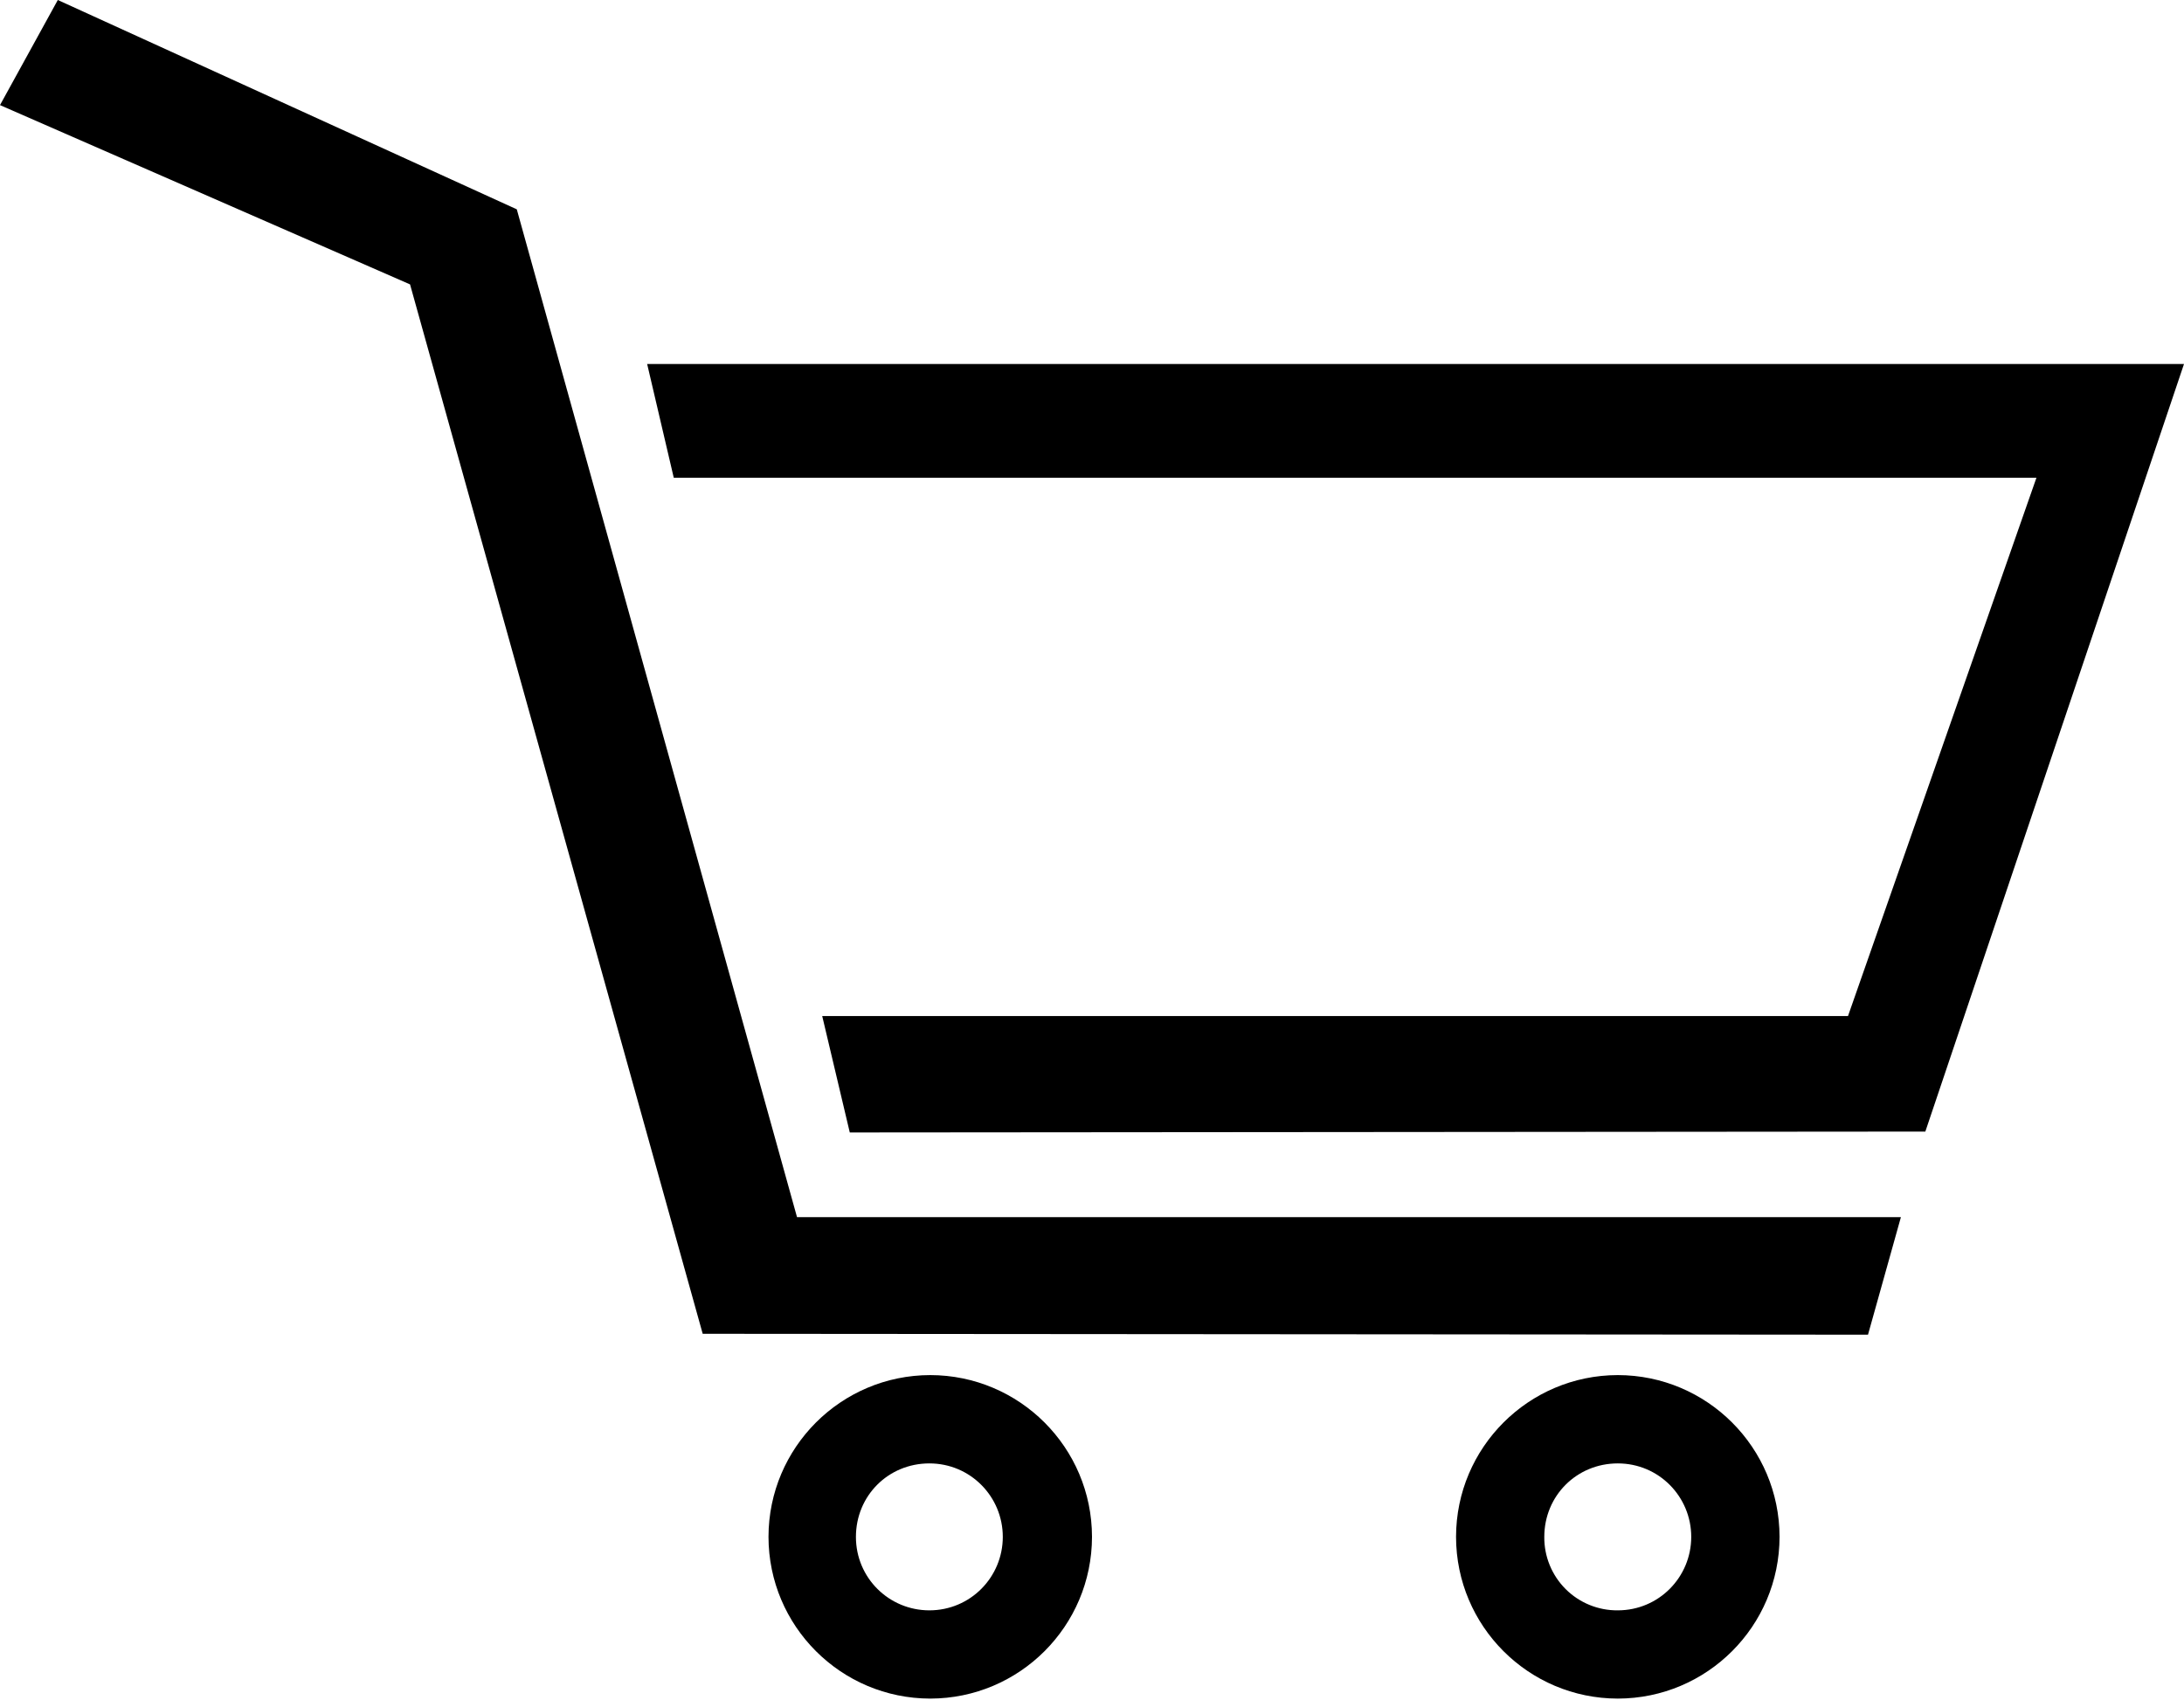
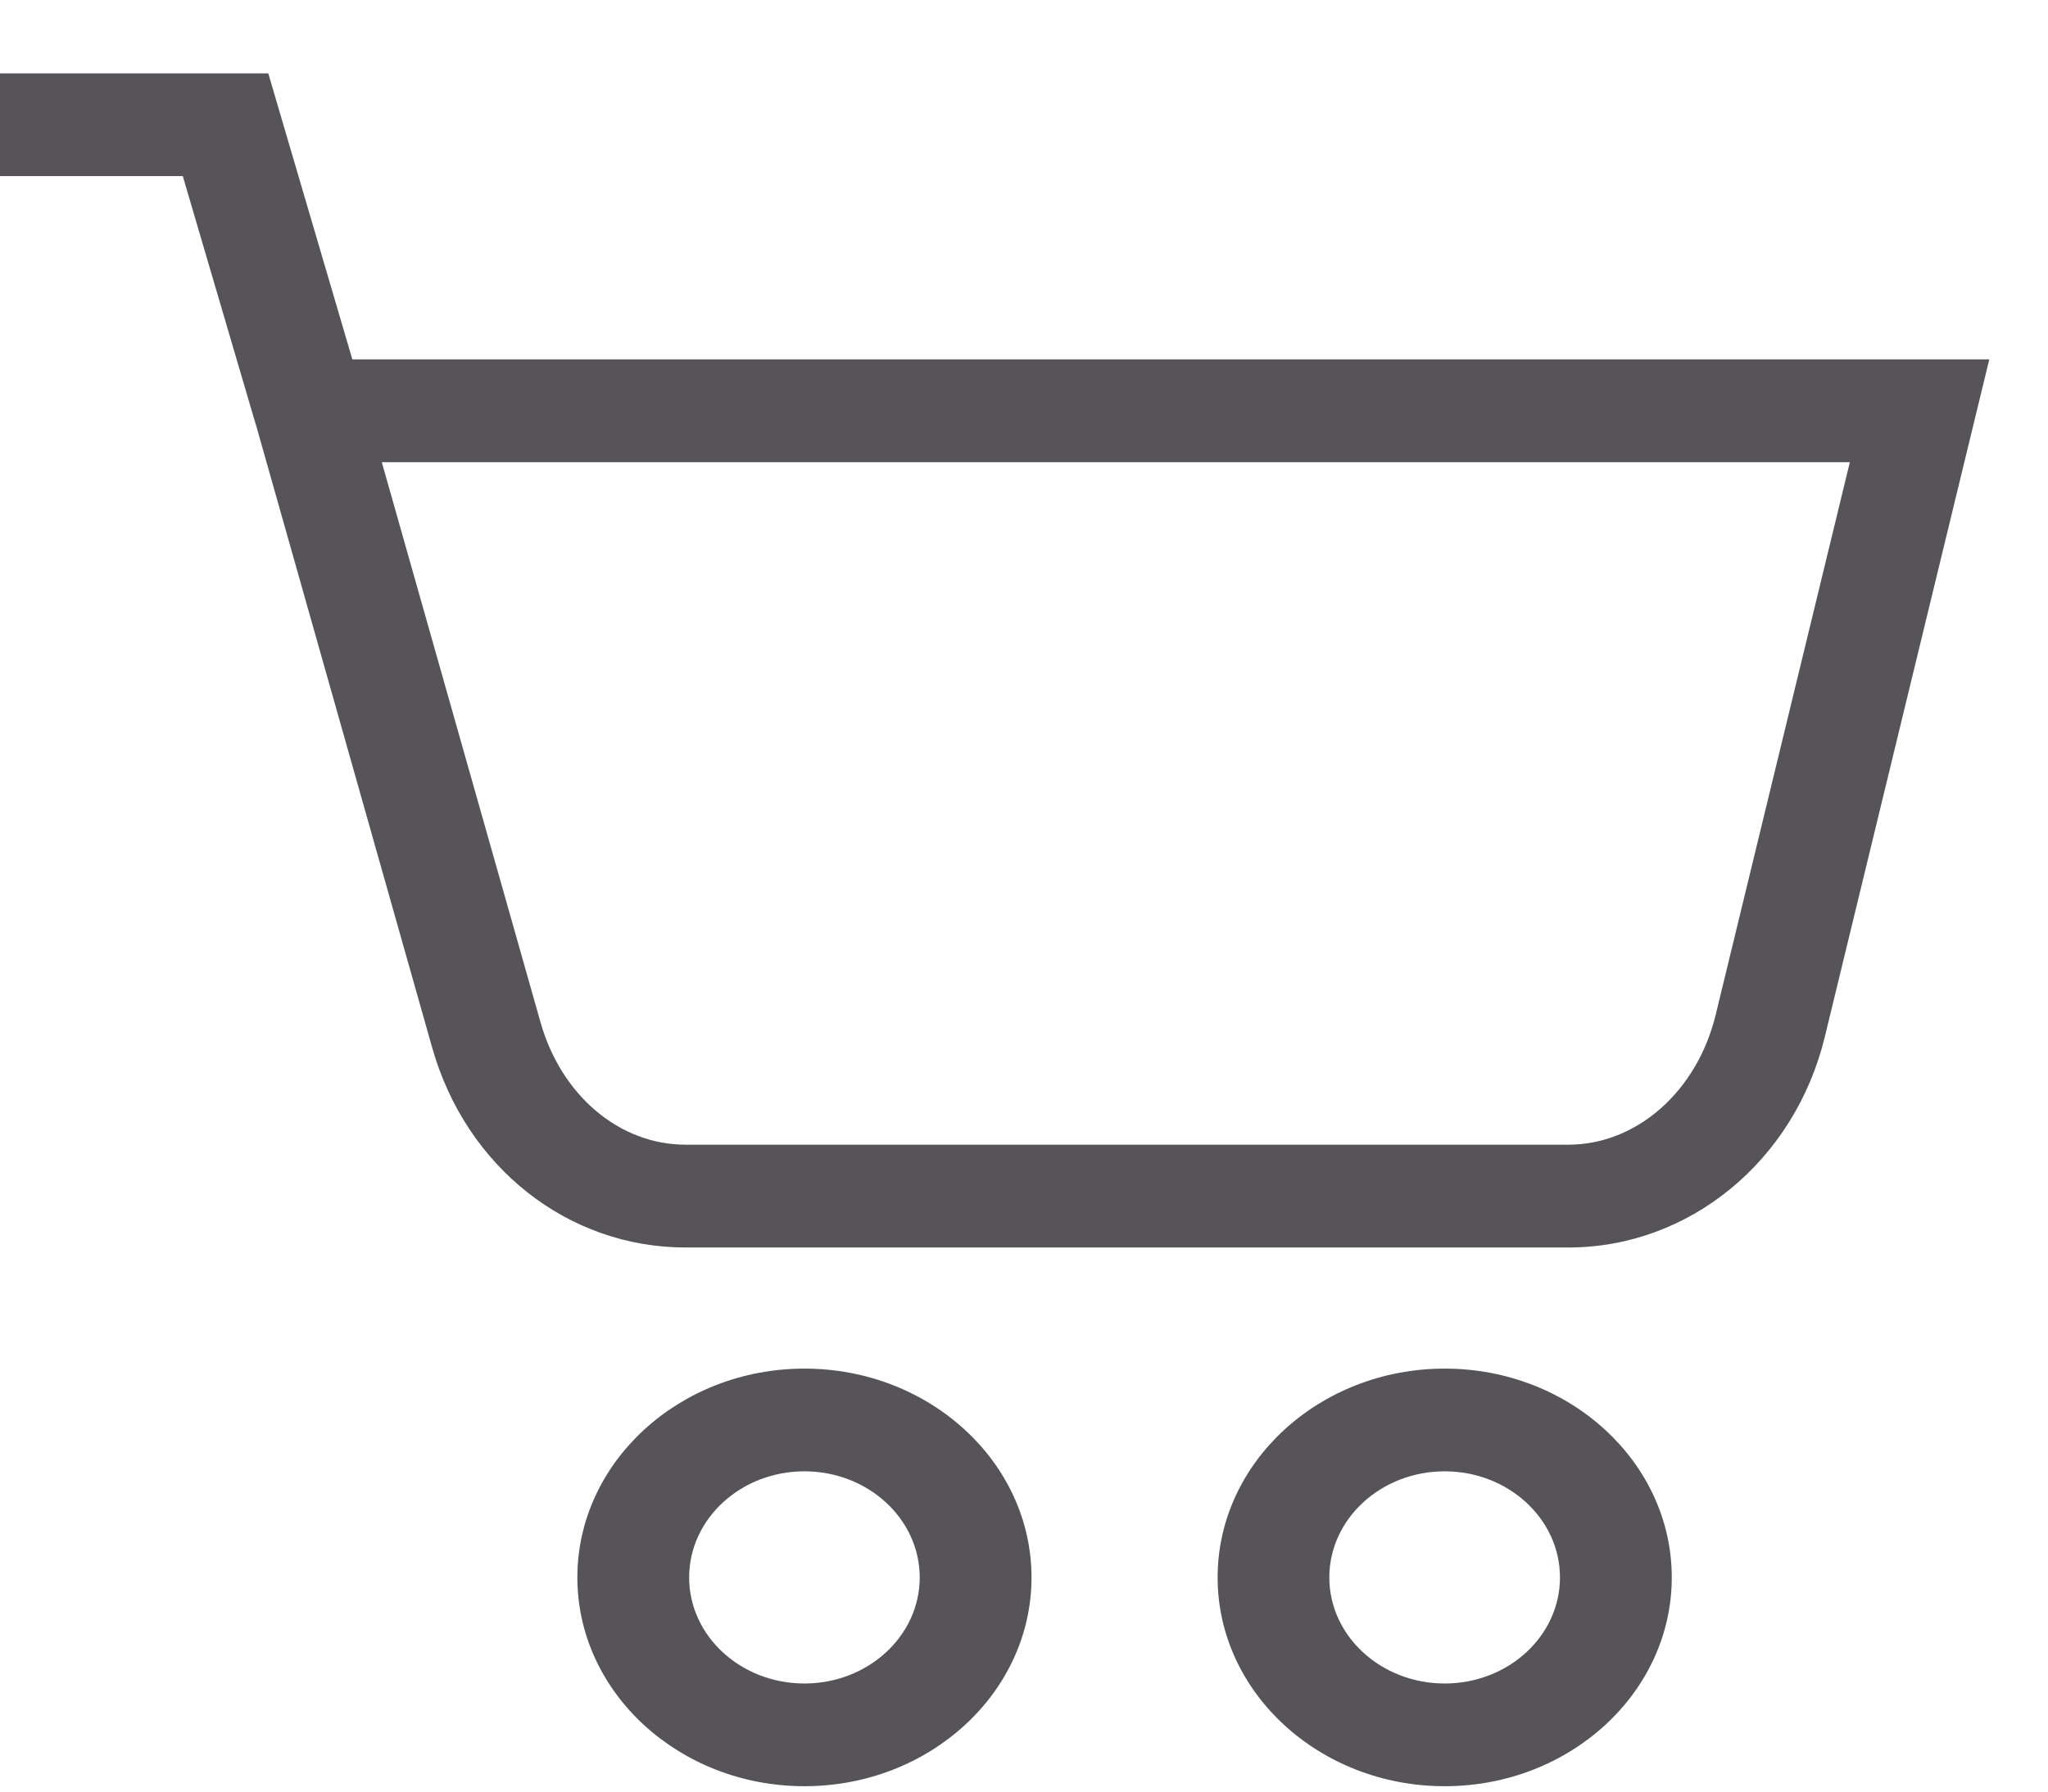
- <svg xmlns="http://www.w3.org/2000/svg" width="32" height="25" viewBox="0 0 32 25">
-   <g fill="#000" fill-rule="evenodd">
-     <path fill-rule="nonzero" d="M23.704 20.148a2.373 2.373 0 0 0-2.37 2.37 2.373 2.373 0 0 0 2.37 2.37 2.373 2.373 0 0 0 2.37-2.37 2.373 2.373 0 0 0-2.37-2.37m1.076 2.37c0 .59-.474 1.077-1.076 1.077a1.066 1.066 0 0 1-1.077-1.076c0-.603.475-1.077 1.077-1.077s1.076.487 1.076 1.077M13.63 20.148a2.373 2.373 0 0 0-2.37 2.37 2.373 2.373 0 0 0 2.37 2.37 2.373 2.373 0 0 0 2.37-2.37 2.373 2.373 0 0 0-2.37-2.37m1.063 2.37c0 .59-.474 1.077-1.076 1.077-.59 0-1.076-.474-1.076-1.076 0-.603.474-1.077 1.076-1.077.602 0 1.076.487 1.076 1.077" />
-     <path d="M12.451 16.593l-.404-1.706h15.03L29.838 7H9.872l-.39-1.667H32L28.21 16.58z" />
-     <path d="M27.37 19.556l-17.074-.013L6.008 4.167 0 1.54.847 0l6.725 3.067 4.106 14.767h16.174z" />
+ <svg xmlns="http://www.w3.org/2000/svg" width="24px" height="21px" viewBox="0 0 24 21" version="1.1">
+   <g id="Symbols" stroke="none" stroke-width="1" fill="none" fill-rule="evenodd">
+     <g id="Icon-/-Header-/-Navigation-/-Cart" transform="translate(-8, -9)">
+       <g id="Icon-/-Navigation-/-Cart" transform="translate(8, 9)">
+         <g id="Icon-/-Header-/-Solo-/-Cart-/-Dark">
+           <g id="we-icon__cart">
+             <g id="Group" transform="translate(0, 0.297302)">
+               <g id="Clipped">
+                 <polygon id="path-1" points="0 0.563 23.312 0.563 23.312 14.325 0 14.325" />
+                 <path d="M20.106,11.596 C19.889,12.494 19.18,13.12 18.381,13.12 L8.034,13.12 C7.26,13.12 6.575,12.543 6.333,11.681 L4.474,5.12 L21.678,5.12 L20.106,11.596 Z M4.129,3.915 L3.144,0.563 L-0,0.563 L-0,1.767 L2.142,1.767 L2.996,4.674 L2.997,4.674 L5.065,11.984 C5.462,13.384 6.655,14.325 8.034,14.325 L18.381,14.325 C19.797,14.325 21.031,13.31 21.384,11.858 L23.312,3.915 L4.129,3.915 Z" id="Shape" fill="#565458" fill-rule="nonzero" />
+               </g>
+             </g>
+             <path d="M9.427,19.733 C8.681,19.733 8.076,19.176 8.076,18.49 C8.076,17.804 8.681,17.246 9.427,17.246 C10.172,17.246 10.778,17.804 10.778,18.49 C10.778,19.176 10.172,19.733 9.427,19.733 M9.427,16.042 C7.961,16.042 6.766,17.14 6.766,18.49 C6.766,19.84 7.961,20.937 9.427,20.937 C10.894,20.937 12.088,19.84 12.088,18.49 C12.088,17.14 10.894,16.042 9.427,16.042" id="Shape" fill="#565458" fill-rule="nonzero" />
+             <path d="M16.93,19.733 C16.184,19.733 15.578,19.176 15.578,18.49 C15.578,17.804 16.184,17.246 16.93,17.246 C17.675,17.246 18.281,17.804 18.281,18.49 C18.281,19.176 17.675,19.733 16.93,19.733 M16.93,16.042 C15.463,16.042 14.269,17.14 14.269,18.49 C14.269,19.84 15.463,20.937 16.93,20.937 C18.397,20.937 19.591,19.84 19.591,18.49 C19.591,17.14 18.397,16.042 16.93,16.042" id="Shape" fill="#565458" fill-rule="nonzero" />
+           </g>
+         </g>
+       </g>
+     </g>
  </g>
</svg>
